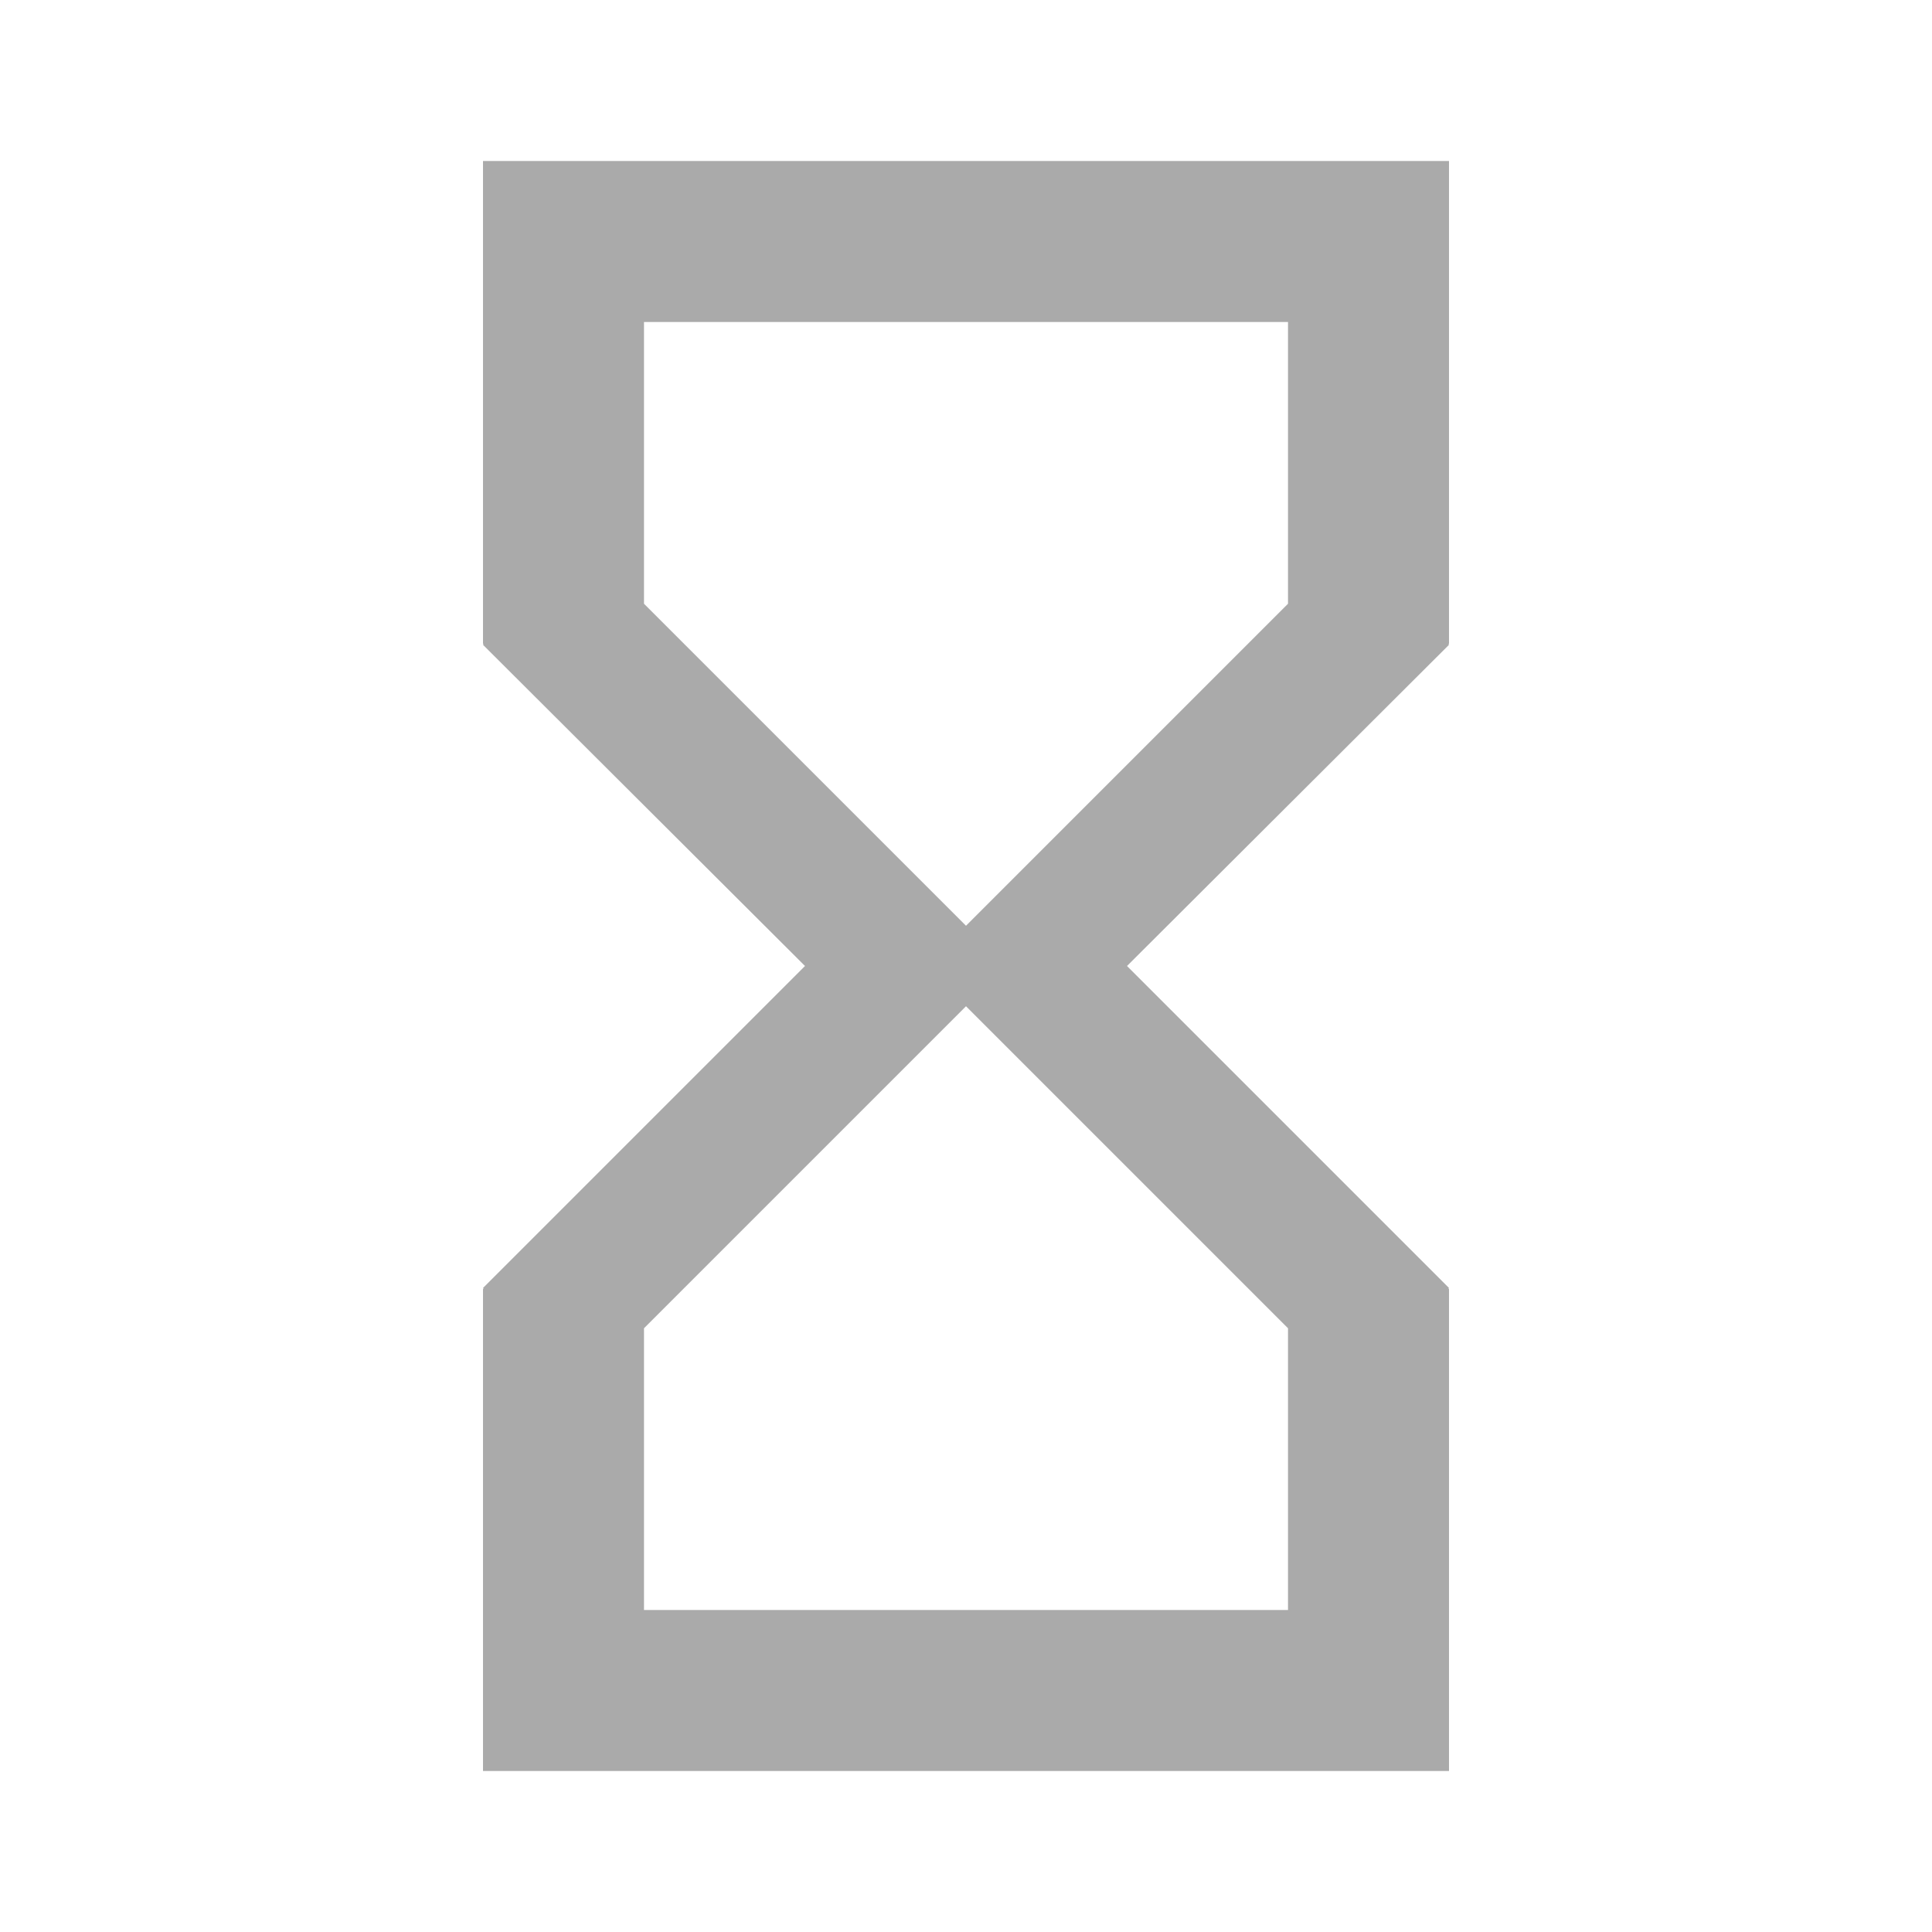
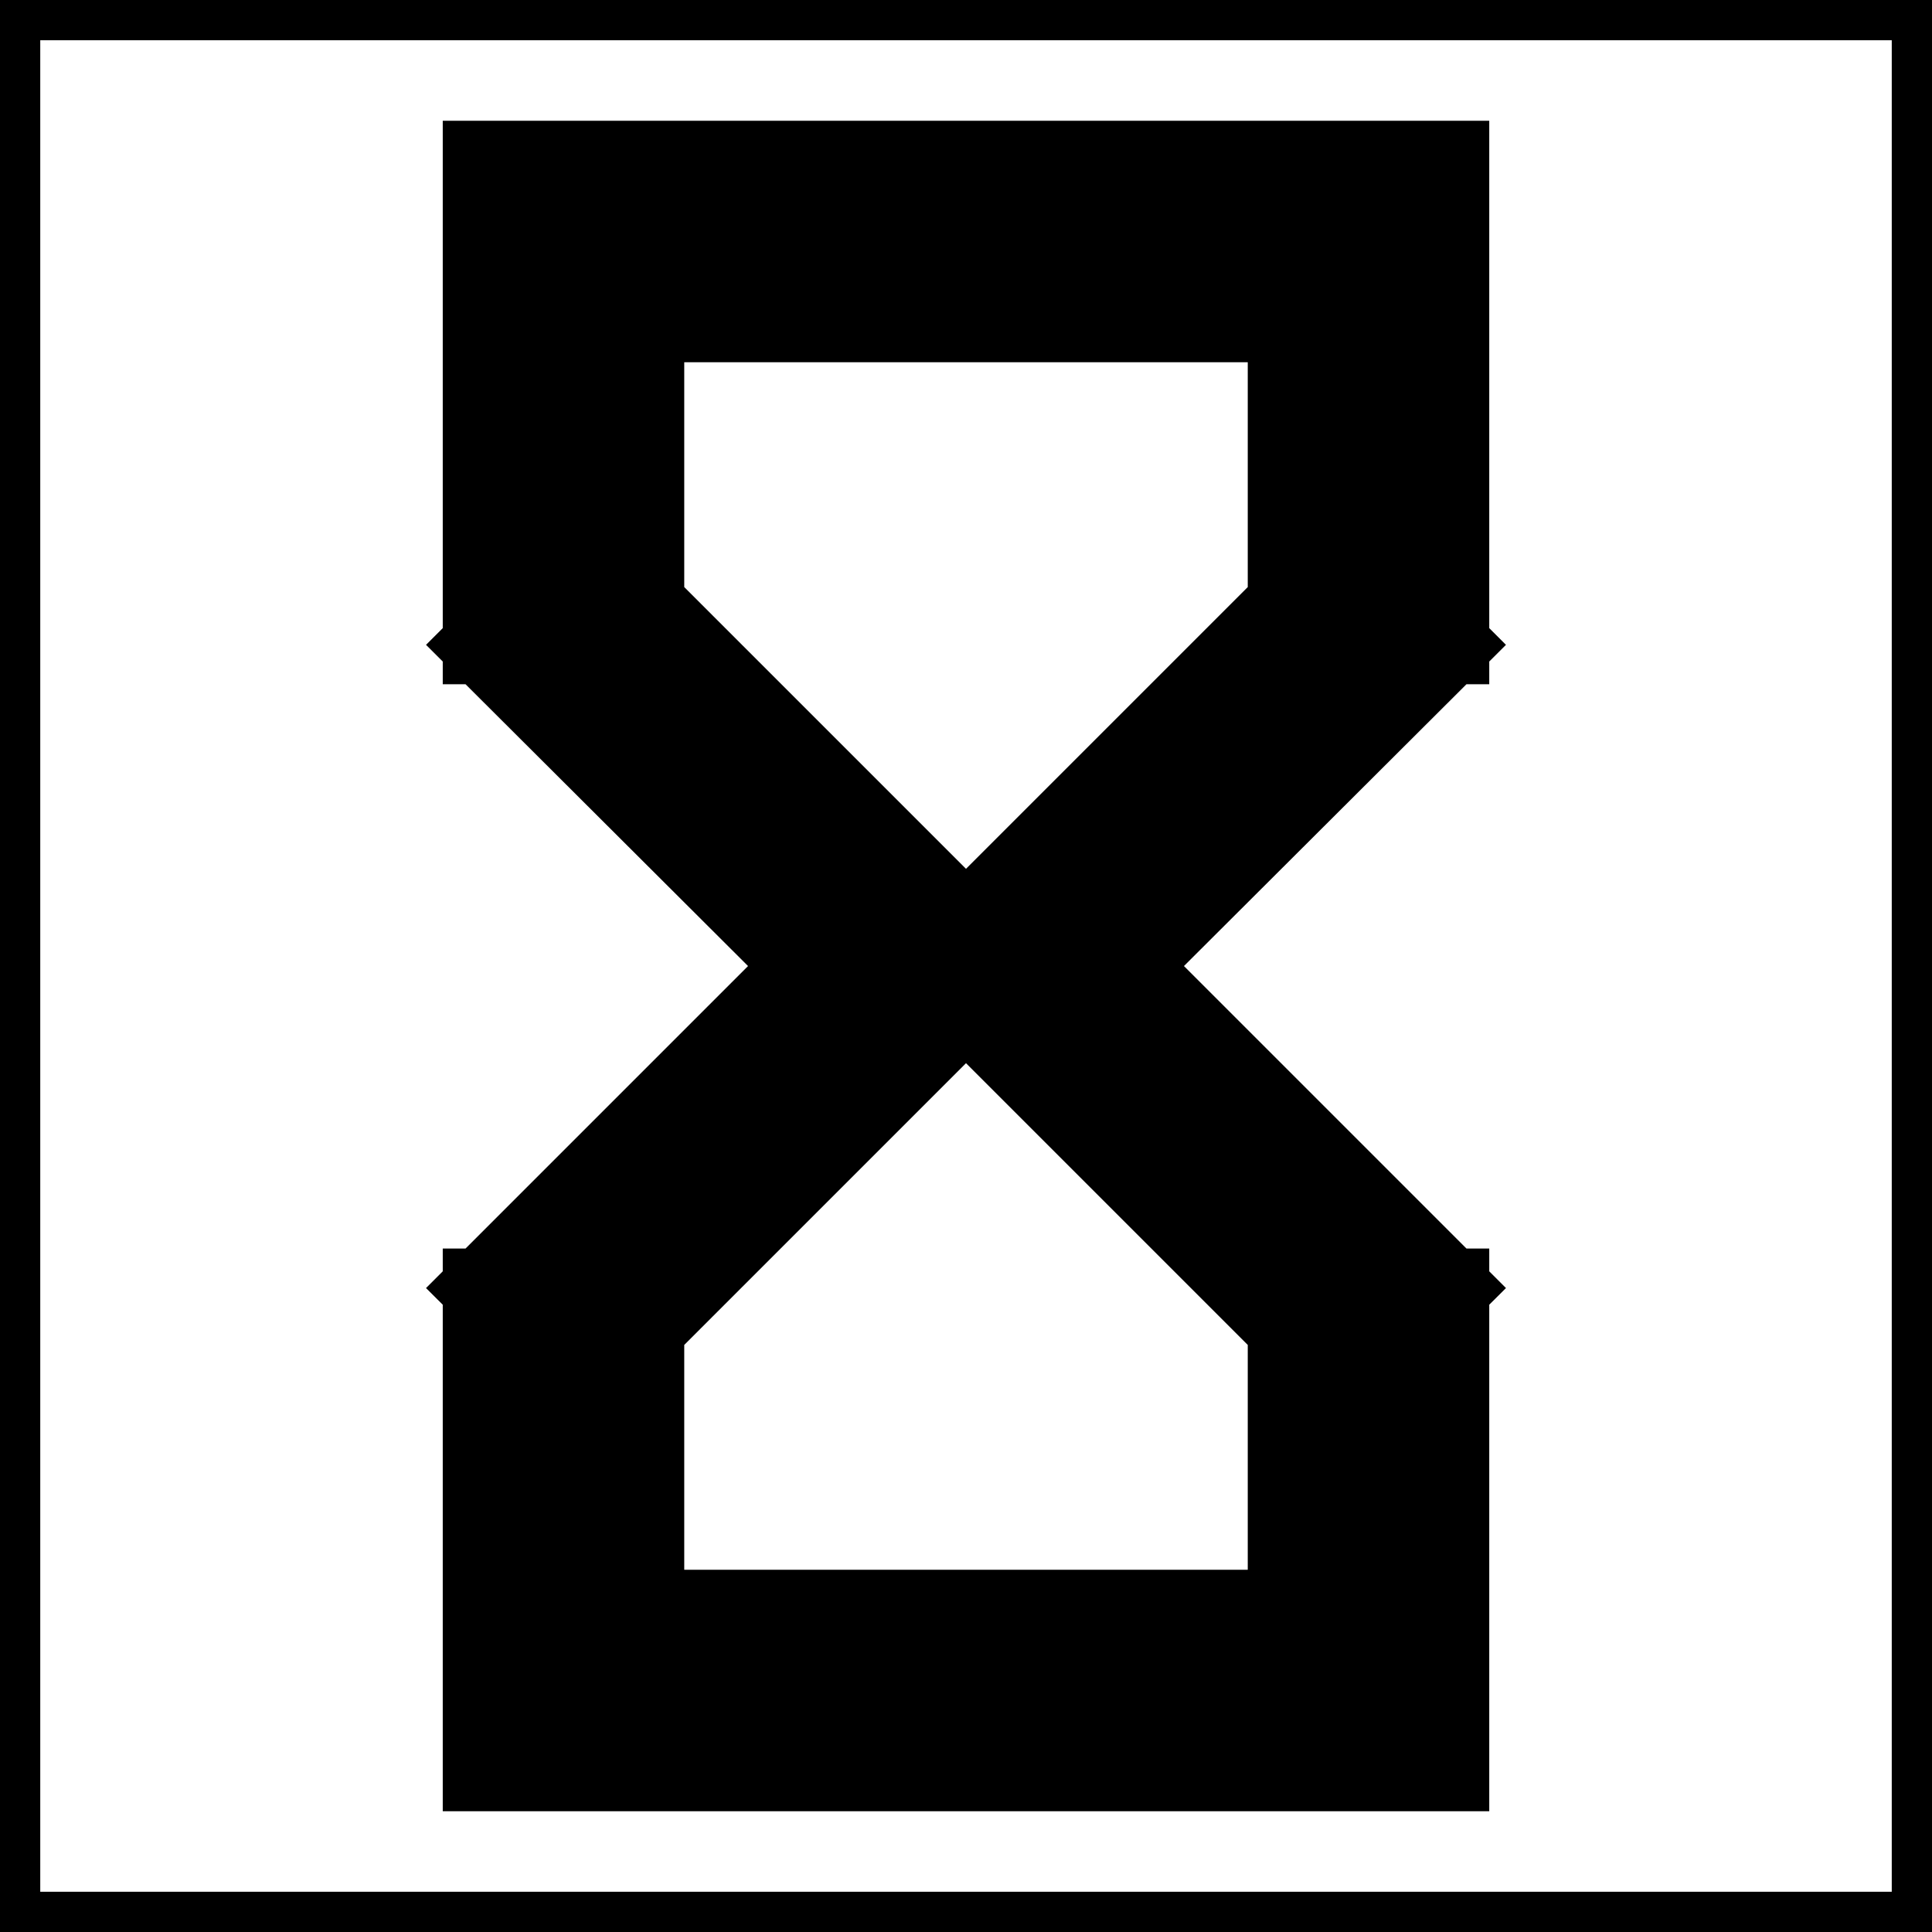
- <svg xmlns="http://www.w3.org/2000/svg" stroke="#aaa" fill="#aaa" stroke-width="0" viewBox="0 0 24 24" height="16px" width="16px">
+ <svg xmlns="http://www.w3.org/2000/svg" stroke="currentColor" fill="currentColor" strokeWidth="0" viewBox="0 0 24 24" height="16px" width="16px">
  <path fill="none" d="M0 0h24v24H0V0z" />
  <path d="M6 2v6h.01L6 8.01 10 12l-4 4 .01.01H6V22h12v-5.99h-.01L18 16l-4-4 4-3.99-.01-.01H18V2H6zm10 14.5V20H8v-3.5l4-4 4 4zm-4-5-4-4V4h8v3.5l-4 4z" />
</svg>
